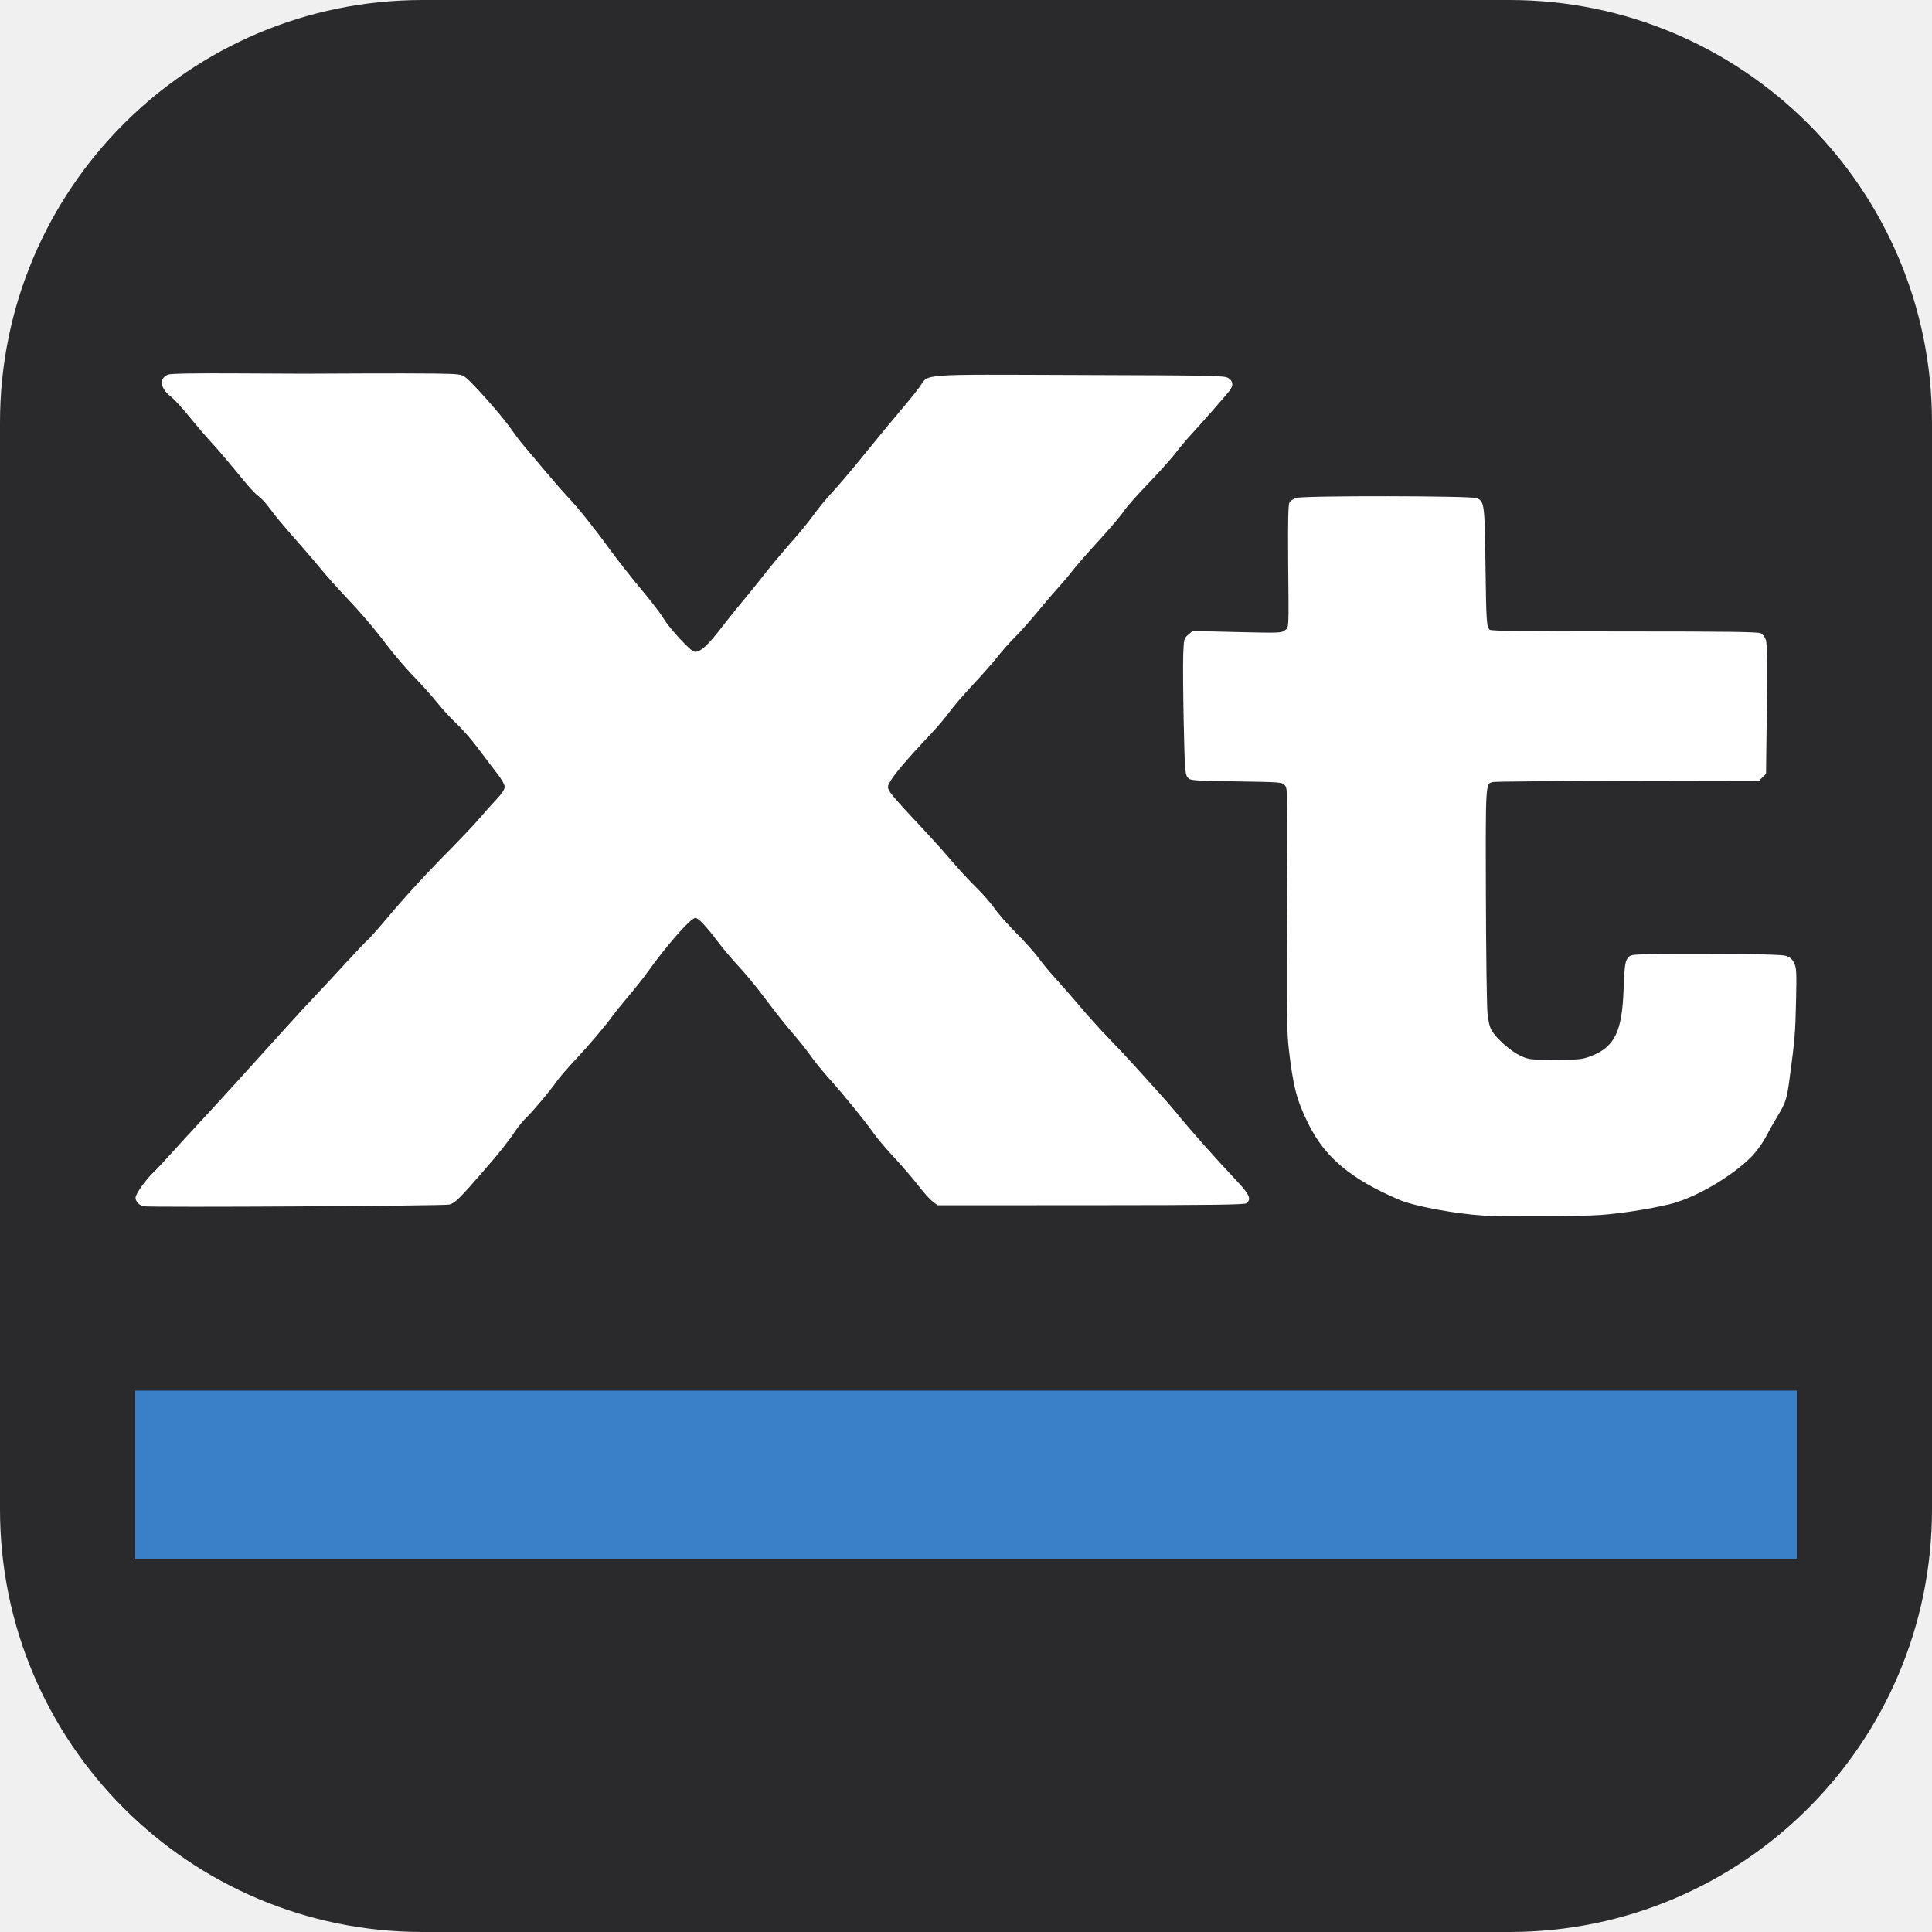
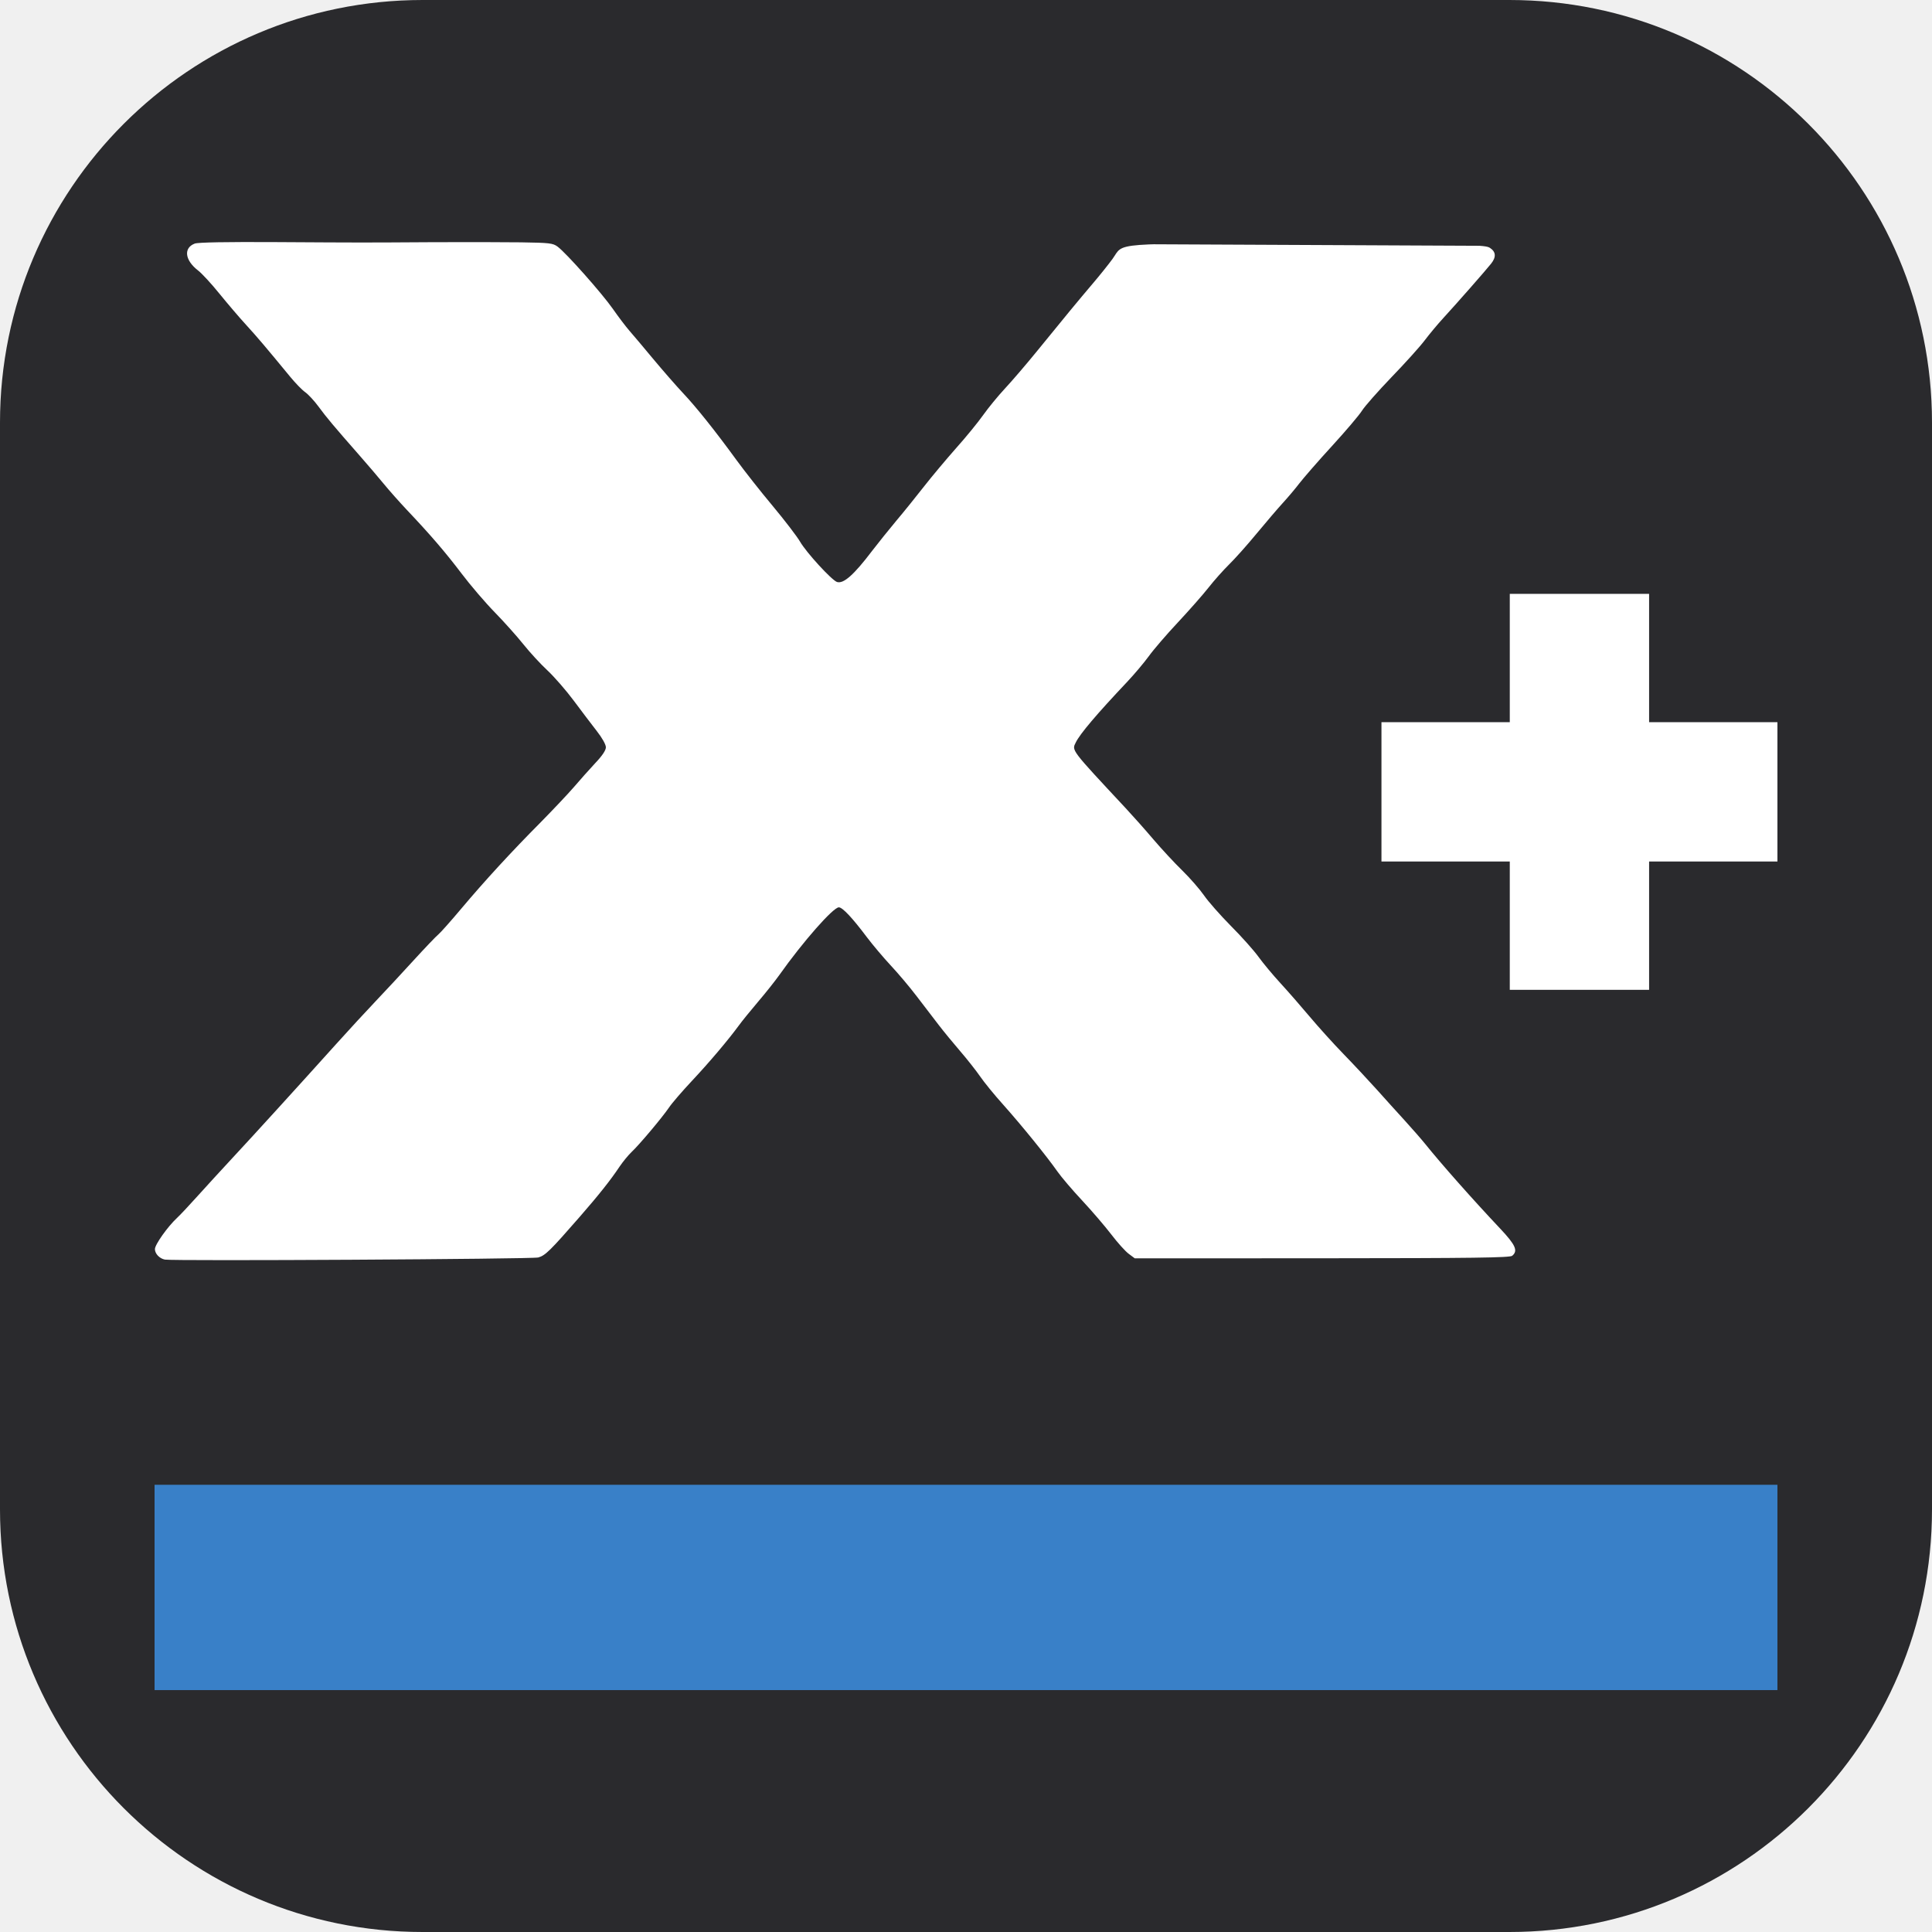
<svg xmlns="http://www.w3.org/2000/svg" viewBox="0 0 1024 1024" width="1024" height="1024">
  <rect width="1024" height="1024" rx="224" fill="#2a2a2d" />
-   <g transform="translate(71.68 197.80) scale(3.1815)">
-     <path fill="#ffffff" d="M1.41 138.79 C0.68 138.65 0.05 137.99 0.05 137.36 C0.05 136.74 1.79 134.29 3.05 133.12 C3.49 132.71 4.76 131.36 5.87 130.12 C6.98 128.89 9.09 126.58 10.56 125.00 C13.43 121.92 19.68 115.05 24.78 109.38 C26.51 107.46 28.94 104.82 30.19 103.51 C31.44 102.20 33.74 99.72 35.31 98.00 C36.88 96.28 38.41 94.68 38.71 94.44 C39.00 94.20 40.40 92.63 41.82 90.94 C44.98 87.18 48.71 83.12 52.68 79.13 C54.32 77.46 56.35 75.32 57.17 74.37 C57.99 73.41 59.31 71.93 60.10 71.08 C61.07 70.06 61.55 69.33 61.55 68.92 C61.55 68.55 61.04 67.64 60.31 66.71 C59.63 65.84 58.22 63.98 57.18 62.58 C56.14 61.18 54.52 59.32 53.59 58.45 C52.66 57.59 51.17 55.97 50.30 54.88 C49.42 53.78 47.66 51.81 46.38 50.50 C45.10 49.19 43.07 46.82 41.87 45.23 C39.64 42.29 37.61 39.93 34.38 36.52 C33.40 35.48 31.99 33.89 31.26 33.00 C30.53 32.11 29.03 30.35 27.93 29.10 C24.47 25.16 23.43 23.92 22.36 22.46 C21.79 21.68 20.97 20.80 20.55 20.50 C20.12 20.20 19.21 19.26 18.51 18.41 C15.11 14.28 14.05 13.03 12.49 11.32 C11.56 10.31 9.92 8.38 8.83 7.04 C7.75 5.70 6.45 4.30 5.96 3.92 C4.13 2.52 3.91 0.83 5.48 0.23 C5.94 0.06 9.79 -0.01 16.68 0.03 C28.72 0.10 27.99 0.10 38.05 0.04 C42.24 0.02 47.61 0.03 49.97 0.06 C53.87 0.12 54.33 0.17 54.97 0.65 C56.13 1.51 60.99 6.98 62.49 9.12 C63.26 10.23 64.29 11.58 64.78 12.14 C65.27 12.70 66.74 14.44 68.05 16.02 C69.36 17.59 71.17 19.66 72.07 20.62 C73.91 22.57 76.48 25.80 79.36 29.75 C80.41 31.19 82.62 34.01 84.29 36.00 C85.95 37.99 87.63 40.19 88.03 40.88 C88.88 42.36 92.36 46.15 93.07 46.38 C93.96 46.66 95.37 45.42 97.87 42.12 C98.71 41.03 100.20 39.17 101.18 38.00 C102.17 36.83 103.84 34.76 104.90 33.40 C105.96 32.04 107.94 29.68 109.30 28.14 C110.67 26.61 112.33 24.57 113.00 23.62 C113.68 22.66 115.01 21.03 115.97 20.00 C116.93 18.97 118.86 16.72 120.26 15.00 C124.25 10.09 125.95 8.04 127.89 5.75 C128.89 4.58 130.13 3.03 130.65 2.31 C132.29 0.03 129.95 0.21 157.27 0.30 C179.92 0.37 181.49 0.40 182.12 0.82 C182.93 1.35 182.99 2.06 182.28 2.96 C181.61 3.81 177.60 8.38 175.78 10.36 C175.01 11.19 173.85 12.59 173.19 13.46 C172.53 14.33 170.50 16.58 168.68 18.46 C166.87 20.35 165.06 22.39 164.67 23.01 C164.29 23.62 162.44 25.80 160.57 27.84 C158.70 29.88 156.71 32.17 156.13 32.92 C155.56 33.67 154.54 34.87 153.88 35.59 C153.22 36.31 151.61 38.19 150.31 39.76 C149.01 41.34 147.31 43.24 146.53 44.00 C145.76 44.76 144.50 46.17 143.74 47.14 C142.97 48.12 141.09 50.25 139.56 51.89 C138.02 53.53 136.24 55.60 135.60 56.49 C134.95 57.38 133.63 58.95 132.65 59.99 C128.46 64.43 126.23 67.06 125.64 68.25 C125.07 69.38 124.90 69.14 132.44 77.23 C133.41 78.27 135.12 80.19 136.23 81.50 C137.35 82.81 139.12 84.72 140.18 85.75 C141.23 86.78 142.55 88.30 143.12 89.12 C143.68 89.94 145.33 91.81 146.78 93.28 C148.24 94.74 149.93 96.64 150.55 97.50 C151.17 98.36 152.52 99.98 153.55 101.10 C154.58 102.22 156.36 104.26 157.51 105.63 C158.66 107.00 160.74 109.31 162.14 110.75 C163.54 112.19 165.58 114.38 166.68 115.60 C167.78 116.83 169.50 118.74 170.52 119.85 C171.53 120.96 172.77 122.38 173.27 123.00 C175.47 125.74 179.81 130.64 183.49 134.54 C185.62 136.80 185.97 137.59 185.15 138.27 C184.83 138.53 179.93 138.60 159.22 138.61 L133.68 138.62 L132.85 138.00 C132.39 137.66 131.33 136.48 130.49 135.38 C129.65 134.28 127.86 132.19 126.52 130.75 C125.17 129.31 123.64 127.51 123.11 126.75 C121.69 124.72 118.23 120.46 115.75 117.68 C114.54 116.34 113.12 114.59 112.58 113.80 C112.04 113.02 110.83 111.48 109.89 110.39 C108.95 109.30 107.61 107.67 106.92 106.77 C106.23 105.86 104.89 104.11 103.94 102.88 C103.00 101.64 101.41 99.76 100.42 98.70 C99.43 97.64 97.96 95.90 97.15 94.83 C95.17 92.19 93.82 90.75 93.32 90.75 C92.55 90.75 88.44 95.41 85.19 100.00 C84.65 100.76 83.36 102.39 82.31 103.62 C81.26 104.86 80.07 106.32 79.67 106.88 C78.21 108.87 75.62 111.93 73.28 114.42 C71.97 115.82 70.56 117.45 70.16 118.05 C69.22 119.43 66.09 123.15 65.05 124.12 C64.61 124.54 63.87 125.44 63.41 126.12 C62.19 127.95 60.59 129.97 57.98 132.96 C53.96 137.57 53.28 138.24 52.33 138.50 C51.49 138.73 2.59 139.00 1.41 138.79 Z M224.55 140.33 C219.96 140.05 213.09 138.77 210.66 137.74 C202.51 134.27 198.18 130.65 195.39 124.96 C193.48 121.07 192.93 118.96 192.18 112.62 C191.85 109.87 191.81 106.34 191.90 89.31 C192.00 70.17 191.99 69.23 191.55 68.69 C191.10 68.13 191.01 68.12 183.42 68.00 C175.88 67.88 175.75 67.87 175.31 67.32 C174.90 66.82 174.84 65.90 174.67 58.18 C174.57 53.45 174.54 48.37 174.59 46.89 C174.69 44.28 174.71 44.18 175.42 43.57 L176.15 42.94 L183.54 43.12 C190.59 43.29 190.96 43.28 191.52 42.83 C192.22 42.26 192.18 43.14 192.07 31.10 C192.02 24.75 192.08 21.91 192.28 21.54 C192.43 21.25 192.98 20.90 193.49 20.77 C194.97 20.37 222.76 20.42 223.55 20.82 C224.75 21.43 224.81 21.86 224.94 31.68 C225.07 41.47 225.12 42.29 225.66 42.74 C225.91 42.95 231.88 43.02 248.09 43.02 C265.11 43.02 270.33 43.09 270.81 43.33 C271.17 43.51 271.53 44.00 271.68 44.51 C271.85 45.08 271.90 49.04 271.81 56.06 L271.68 66.74 L271.11 67.31 L270.54 67.88 L248.65 67.92 C236.61 67.94 226.49 68.02 226.16 68.11 C224.94 68.41 224.96 68.23 225.01 87.00 C225.04 96.69 225.16 105.54 225.28 106.67 C225.41 108.02 225.66 109.00 226.01 109.56 C226.86 110.94 229.18 112.97 230.74 113.70 C232.13 114.35 232.32 114.38 236.55 114.38 C240.53 114.38 241.06 114.32 242.47 113.79 C246.41 112.29 247.68 109.77 247.94 102.88 C248.11 98.49 248.21 97.84 248.81 97.24 C249.28 96.77 249.74 96.75 261.74 96.76 C270.69 96.77 274.42 96.86 275.05 97.08 C275.65 97.28 276.07 97.65 276.36 98.25 C276.75 99.03 276.79 99.72 276.68 104.62 C276.56 109.93 276.48 110.96 275.64 117.25 C275.16 120.90 274.98 121.49 273.68 123.62 C273.10 124.59 272.19 126.19 271.67 127.20 C271.15 128.20 270.10 129.66 269.33 130.45 C266.01 133.85 259.77 137.47 255.51 138.47 C251.97 139.30 247.65 139.97 244.05 140.24 C241.00 140.47 227.97 140.53 224.55 140.33 Z" />
-     <rect x="0" y="169.50" width="276.80" height="28.0" fill="#3980c8" />
+   <clipPath id="keepX">
+     <polygon points="-10.00,-10.00 66.44,0.00 206.36,0.65 207.22,1.30 207.44,1.95 207.22,2.60 206.79,3.24 206.14,3.89 205.71,4.54 205.06,5.19 204.41,5.84 203.98,6.49 203.33,7.14 202.68,7.79 202.25,8.43 201.60,9.08 200.95,9.73 200.52,10.38 199.87,11.03 199.22,11.68 198.79,12.33 198.14,12.98 197.71,13.62 197.06,14.27 196.62,14.92 196.19,15.57 195.54,16.22 194.89,16.87 194.25,17.52 193.81,18.17 193.16,18.81 192.52,19.46 191.87,20.11 191.22,20.76 190.57,21.41 190.14,22.06 189.49,22.71 189.06,23.36 188.41,24.00 187.97,24.65 187.54,25.30 186.89,25.95 186.46,26.60 185.81,27.25 185.16,27.90 184.73,28.55 184.08,29.19 183.43,29.84 183.00,30.49 182.35,31.14 181.70,31.79 181.27,32.44 180.62,33.09 179.97,33.74 179.54,34.38 178.89,35.03 178.46,35.68 178.03,36.33 177.38,36.98 176.73,37.63 176.30,38.28 175.65,38.93 175.00,39.57 174.57,40.22 173.92,40.87 173.49,41.52 172.84,42.17 172.40,42.82 171.76,43.47 171.32,44.12 170.67,44.76 170.24,45.41 169.59,46.06 168.94,46.71 168.30,47.36 167.65,48.01 167.00,48.66 166.57,49.31 165.92,49.95 165.48,50.60 164.84,51.25 164.40,51.90 163.75,52.55 163.32,53.20 162.67,53.85 162.02,54.50 161.38,55.14 160.94,55.79 160.29,56.44 159.65,57.09 159.21,57.74 158.56,58.39 157.92,59.04 157.48,59.69 156.83,60.33 156.40,60.98 155.97,61.63 155.32,62.28 154.89,62.93 154.24,63.58 153.81,64.23 153.16,64.88 152.51,65.52 151.86,66.17 151.21,66.82 150.78,67.47 150.13,68.12 149.48,68.77 148.83,69.42 148.40,70.07 147.75,70.71 147.32,71.36 146.67,72.01 146.24,72.66 145.81,73.31 145.59,73.96 145.37,74.61 145.59,75.26 146.02,75.90 146.67,76.55 147.32,77.20 147.75,77.85 148.40,78.50 149.05,79.15 149.48,79.80 150.13,80.45 150.78,81.09 151.43,81.74 152.08,82.39 152.73,83.04 153.16,83.69 153.81,84.34 154.46,84.99 154.89,85.64 155.54,86.28 156.19,86.93 156.62,87.58 157.27,88.23 157.92,88.88 158.35,89.53 159.00,90.18 159.65,90.83 160.29,91.47 160.73,92.12 161.59,92.77 162.24,93.42 162.67,94.07 163.32,94.72 163.75,95.37 164.40,96.02 164.84,96.66 165.27,97.31 165.92,97.96 166.57,98.61 167.00,99.26 167.65,99.91 168.30,100.56 168.94,101.21 169.59,101.85 170.24,102.50 170.67,103.15 171.32,103.80 171.76,104.45 172.40,105.10 172.84,105.75 173.49,106.40 173.92,107.04 174.57,107.69 175.00,108.34 175.65,108.99 176.30,109.64 176.73,110.29 177.38,110.94 178.03,111.59 178.46,112.23 179.11,112.88 179.54,113.53 180.19,114.18 180.62,114.83 181.27,115.48 181.92,116.13 182.35,116.78 183.00,117.42 183.65,118.07 184.08,118.72 184.73,119.37 185.38,120.02 186.03,120.67 186.68,121.32 187.33,121.97 187.97,122.61 188.41,123.26 189.06,123.91 189.70,124.56 190.35,125.21 190.79,125.86 191.43,126.51 192.08,127.16 192.52,127.80 193.16,128.45 193.81,129.10 194.46,129.75 194.89,130.40 195.54,131.05 196.19,131.70 196.62,132.35 197.27,132.99 197.71,133.64 198.35,134.29 198.79,134.94 199.44,135.59 199.87,136.24 200.52,136.89 201.17,137.54 201.60,138.18 202.25,138.83 202.68,139.48 203.33,140.13 203.98,140.78 204.41,141.43 205.06,142.08 205.71,142.73 206.36,143.37 206.79,144.02 207.44,144.67 208.09,145.32 208.73,145.97 209.38,146.62 209.82,147.27 210.25,147.92 210.46,148.56 210.25,149.21 52.17,149.86 52.17,150.46 -10.00,150.46" />
+   </clipPath>
+   <g transform="translate(81.92 128.21) scale(3.88646)">
+     <path fill="#ffffff" clip-path="url(#keepX)" d="M1.41 138.79 C0.68 138.65 0.05 137.99 0.05 137.36 C0.05 136.74 1.79 134.29 3.05 133.12 C3.49 132.71 4.76 131.36 5.87 130.12 C6.98 128.89 9.09 126.58 10.56 125.00 C13.43 121.92 19.68 115.05 24.78 109.38 C26.51 107.46 28.94 104.82 30.19 103.51 C31.44 102.20 33.74 99.72 35.31 98.00 C36.88 96.28 38.41 94.68 38.71 94.44 C39.00 94.20 40.40 92.63 41.82 90.94 C44.98 87.18 48.71 83.12 52.68 79.13 C54.32 77.46 56.35 75.32 57.17 74.37 C57.99 73.41 59.31 71.93 60.10 71.08 C61.07 70.06 61.55 69.33 61.55 68.92 C61.55 68.55 61.04 67.64 60.31 66.71 C59.63 65.84 58.22 63.98 57.18 62.58 C56.14 61.18 54.52 59.32 53.59 58.45 C52.66 57.59 51.17 55.97 50.30 54.88 C49.42 53.78 47.66 51.81 46.38 50.50 C45.10 49.19 43.07 46.82 41.87 45.23 C39.64 42.29 37.61 39.93 34.38 36.52 C33.40 35.48 31.99 33.89 31.26 33.00 C30.53 32.11 29.03 30.35 27.93 29.10 C24.47 25.16 23.43 23.92 22.36 22.46 C21.79 21.68 20.97 20.80 20.55 20.50 C20.12 20.20 19.21 19.26 18.51 18.41 C15.11 14.28 14.05 13.03 12.49 11.32 C11.56 10.31 9.92 8.38 8.83 7.04 C7.75 5.70 6.45 4.30 5.96 3.92 C4.13 2.52 3.91 0.83 5.48 0.23 C5.94 0.06 9.79 -0.01 16.68 0.03 C28.72 0.10 27.99 0.10 38.05 0.04 C42.24 0.02 47.61 0.03 49.97 0.06 C53.87 0.12 54.33 0.17 54.97 0.65 C56.13 1.51 60.99 6.98 62.49 9.12 C63.26 10.23 64.29 11.58 64.78 12.14 C65.27 12.70 66.74 14.44 68.05 16.02 C69.36 17.59 71.17 19.66 72.07 20.62 C73.91 22.57 76.48 25.80 79.36 29.75 C80.41 31.19 82.62 34.01 84.29 36.00 C85.95 37.99 87.63 40.19 88.03 40.88 C88.88 42.36 92.36 46.15 93.07 46.38 C93.96 46.66 95.37 45.42 97.87 42.12 C98.71 41.03 100.20 39.17 101.18 38.00 C102.17 36.83 103.84 34.76 104.90 33.40 C105.96 32.04 107.94 29.68 109.30 28.14 C110.67 26.61 112.33 24.57 113.00 23.62 C113.68 22.66 115.01 21.03 115.97 20.00 C116.93 18.97 118.86 16.72 120.26 15.00 C124.25 10.09 125.95 8.04 127.89 5.75 C128.89 4.58 130.13 3.03 130.65 2.31 C132.29 0.03 129.95 0.21 157.27 0.30 C179.92 0.37 181.49 0.40 182.12 0.82 C182.93 1.35 182.99 2.06 182.28 2.96 C181.61 3.81 177.60 8.38 175.78 10.36 C175.01 11.19 173.85 12.59 173.19 13.46 C172.53 14.33 170.50 16.58 168.68 18.46 C166.87 20.35 165.06 22.39 164.67 23.01 C164.29 23.62 162.44 25.80 160.57 27.84 C158.70 29.88 156.71 32.17 156.13 32.92 C155.56 33.67 154.54 34.87 153.88 35.59 C153.22 36.31 151.61 38.19 150.31 39.76 C149.01 41.34 147.31 43.24 146.53 44.00 C145.76 44.76 144.50 46.17 143.74 47.14 C142.97 48.12 141.09 50.25 139.56 51.89 C138.02 53.53 136.24 55.60 135.60 56.49 C134.95 57.38 133.63 58.95 132.65 59.99 C128.46 64.43 126.23 67.06 125.64 68.25 C125.07 69.38 124.90 69.14 132.44 77.23 C133.41 78.27 135.12 80.19 136.23 81.50 C137.35 82.81 139.12 84.72 140.18 85.75 C141.23 86.78 142.55 88.30 143.12 89.12 C143.68 89.94 145.33 91.81 146.78 93.28 C148.24 94.74 149.93 96.64 150.55 97.50 C151.17 98.36 152.52 99.98 153.55 101.10 C154.58 102.22 156.36 104.26 157.51 105.63 C158.66 107.00 160.74 109.31 162.14 110.75 C163.54 112.19 165.58 114.38 166.68 115.60 C167.78 116.83 169.50 118.74 170.52 119.85 C171.53 120.96 172.77 122.38 173.27 123.00 C175.47 125.74 179.81 130.64 183.49 134.54 C185.62 136.80 185.97 137.59 185.15 138.27 C184.83 138.53 179.93 138.60 159.22 138.61 L133.68 138.62 L132.85 138.00 C132.39 137.66 131.33 136.48 130.49 135.38 C129.65 134.28 127.86 132.19 126.52 130.75 C125.17 129.31 123.64 127.51 123.11 126.75 C121.69 124.72 118.23 120.46 115.75 117.68 C114.54 116.34 113.12 114.59 112.58 113.80 C112.04 113.02 110.83 111.48 109.89 110.39 C108.95 109.30 107.61 107.67 106.92 106.77 C106.23 105.86 104.89 104.11 103.94 102.88 C103.00 101.64 101.41 99.76 100.42 98.70 C99.43 97.64 97.96 95.90 97.15 94.83 C95.17 92.19 93.82 90.75 93.32 90.75 C92.55 90.75 88.44 95.41 85.19 100.00 C84.65 100.76 83.36 102.39 82.31 103.62 C81.26 104.86 80.07 106.32 79.67 106.88 C78.21 108.87 75.62 111.93 73.28 114.42 C71.97 115.82 70.56 117.45 70.16 118.05 C69.22 119.43 66.09 123.15 65.05 124.12 C64.61 124.54 63.87 125.44 63.41 126.12 C62.19 127.95 60.59 129.97 57.98 132.96 C53.96 137.57 53.28 138.24 52.33 138.50 C51.49 138.73 2.59 139.00 1.41 138.79 Z M224.55 140.33 C219.96 140.05 213.09 138.77 210.66 137.74 C202.51 134.27 198.18 130.65 195.39 124.96 C193.48 121.07 192.93 118.96 192.18 112.62 C191.85 109.87 191.81 106.34 191.90 89.31 C192.00 70.17 191.99 69.23 191.55 68.69 C191.10 68.13 191.01 68.12 183.42 68.00 C175.88 67.88 175.75 67.87 175.31 67.32 C174.90 66.82 174.84 65.90 174.67 58.18 C174.57 53.45 174.54 48.37 174.59 46.89 C174.69 44.28 174.71 44.18 175.42 43.57 L176.15 42.94 L183.54 43.12 C190.59 43.29 190.96 43.28 191.52 42.83 C192.22 42.26 192.18 43.14 192.07 31.10 C192.02 24.75 192.08 21.91 192.28 21.54 C192.43 21.25 192.98 20.90 193.49 20.77 C194.97 20.37 222.76 20.42 223.55 20.82 C224.75 21.43 224.81 21.86 224.94 31.68 C225.07 41.47 225.12 42.29 225.66 42.74 C225.91 42.95 231.88 43.02 248.09 43.02 C265.11 43.02 270.33 43.09 270.81 43.33 C271.17 43.51 271.53 44.00 271.68 44.51 C271.85 45.08 271.90 49.04 271.81 56.06 L271.68 66.74 L271.11 67.31 L270.54 67.88 L248.65 67.92 C236.61 67.94 226.49 68.02 226.16 68.11 C224.94 68.41 224.96 68.23 225.01 87.00 C225.04 96.69 225.16 105.54 225.28 106.67 C225.41 108.02 225.66 109.00 226.01 109.56 C226.86 110.94 229.18 112.97 230.74 113.70 C232.13 114.35 232.32 114.38 236.55 114.38 C240.53 114.38 241.06 114.32 242.47 113.79 C246.41 112.29 247.68 109.77 247.94 102.88 C248.11 98.49 248.21 97.84 248.81 97.24 C249.28 96.77 249.74 96.75 261.74 96.76 C270.69 96.77 274.42 96.86 275.05 97.08 C275.65 97.28 276.07 97.65 276.36 98.25 C276.75 99.03 276.79 99.72 276.68 104.62 C276.56 109.93 276.48 110.96 275.64 117.25 C275.16 120.90 274.98 121.49 273.68 123.62 C273.10 124.59 272.19 126.19 271.67 127.20 C271.15 128.20 270.10 129.66 269.33 130.45 C266.01 133.85 259.77 137.47 255.51 138.47 C251.97 139.30 247.65 139.97 244.05 140.24 C241.00 140.47 227.97 140.53 224.55 140.33 Z" />
+     <rect fill="#ffffff" x="167.32" y="65.50" width="54.00" height="19.00" />
+     <rect fill="#ffffff" x="184.82" y="48.00" width="19.00" height="54.00" />
+     <rect x="0" y="169.50" width="221.32" height="28.00" fill="#3980c8" />
  </g>
</svg>
